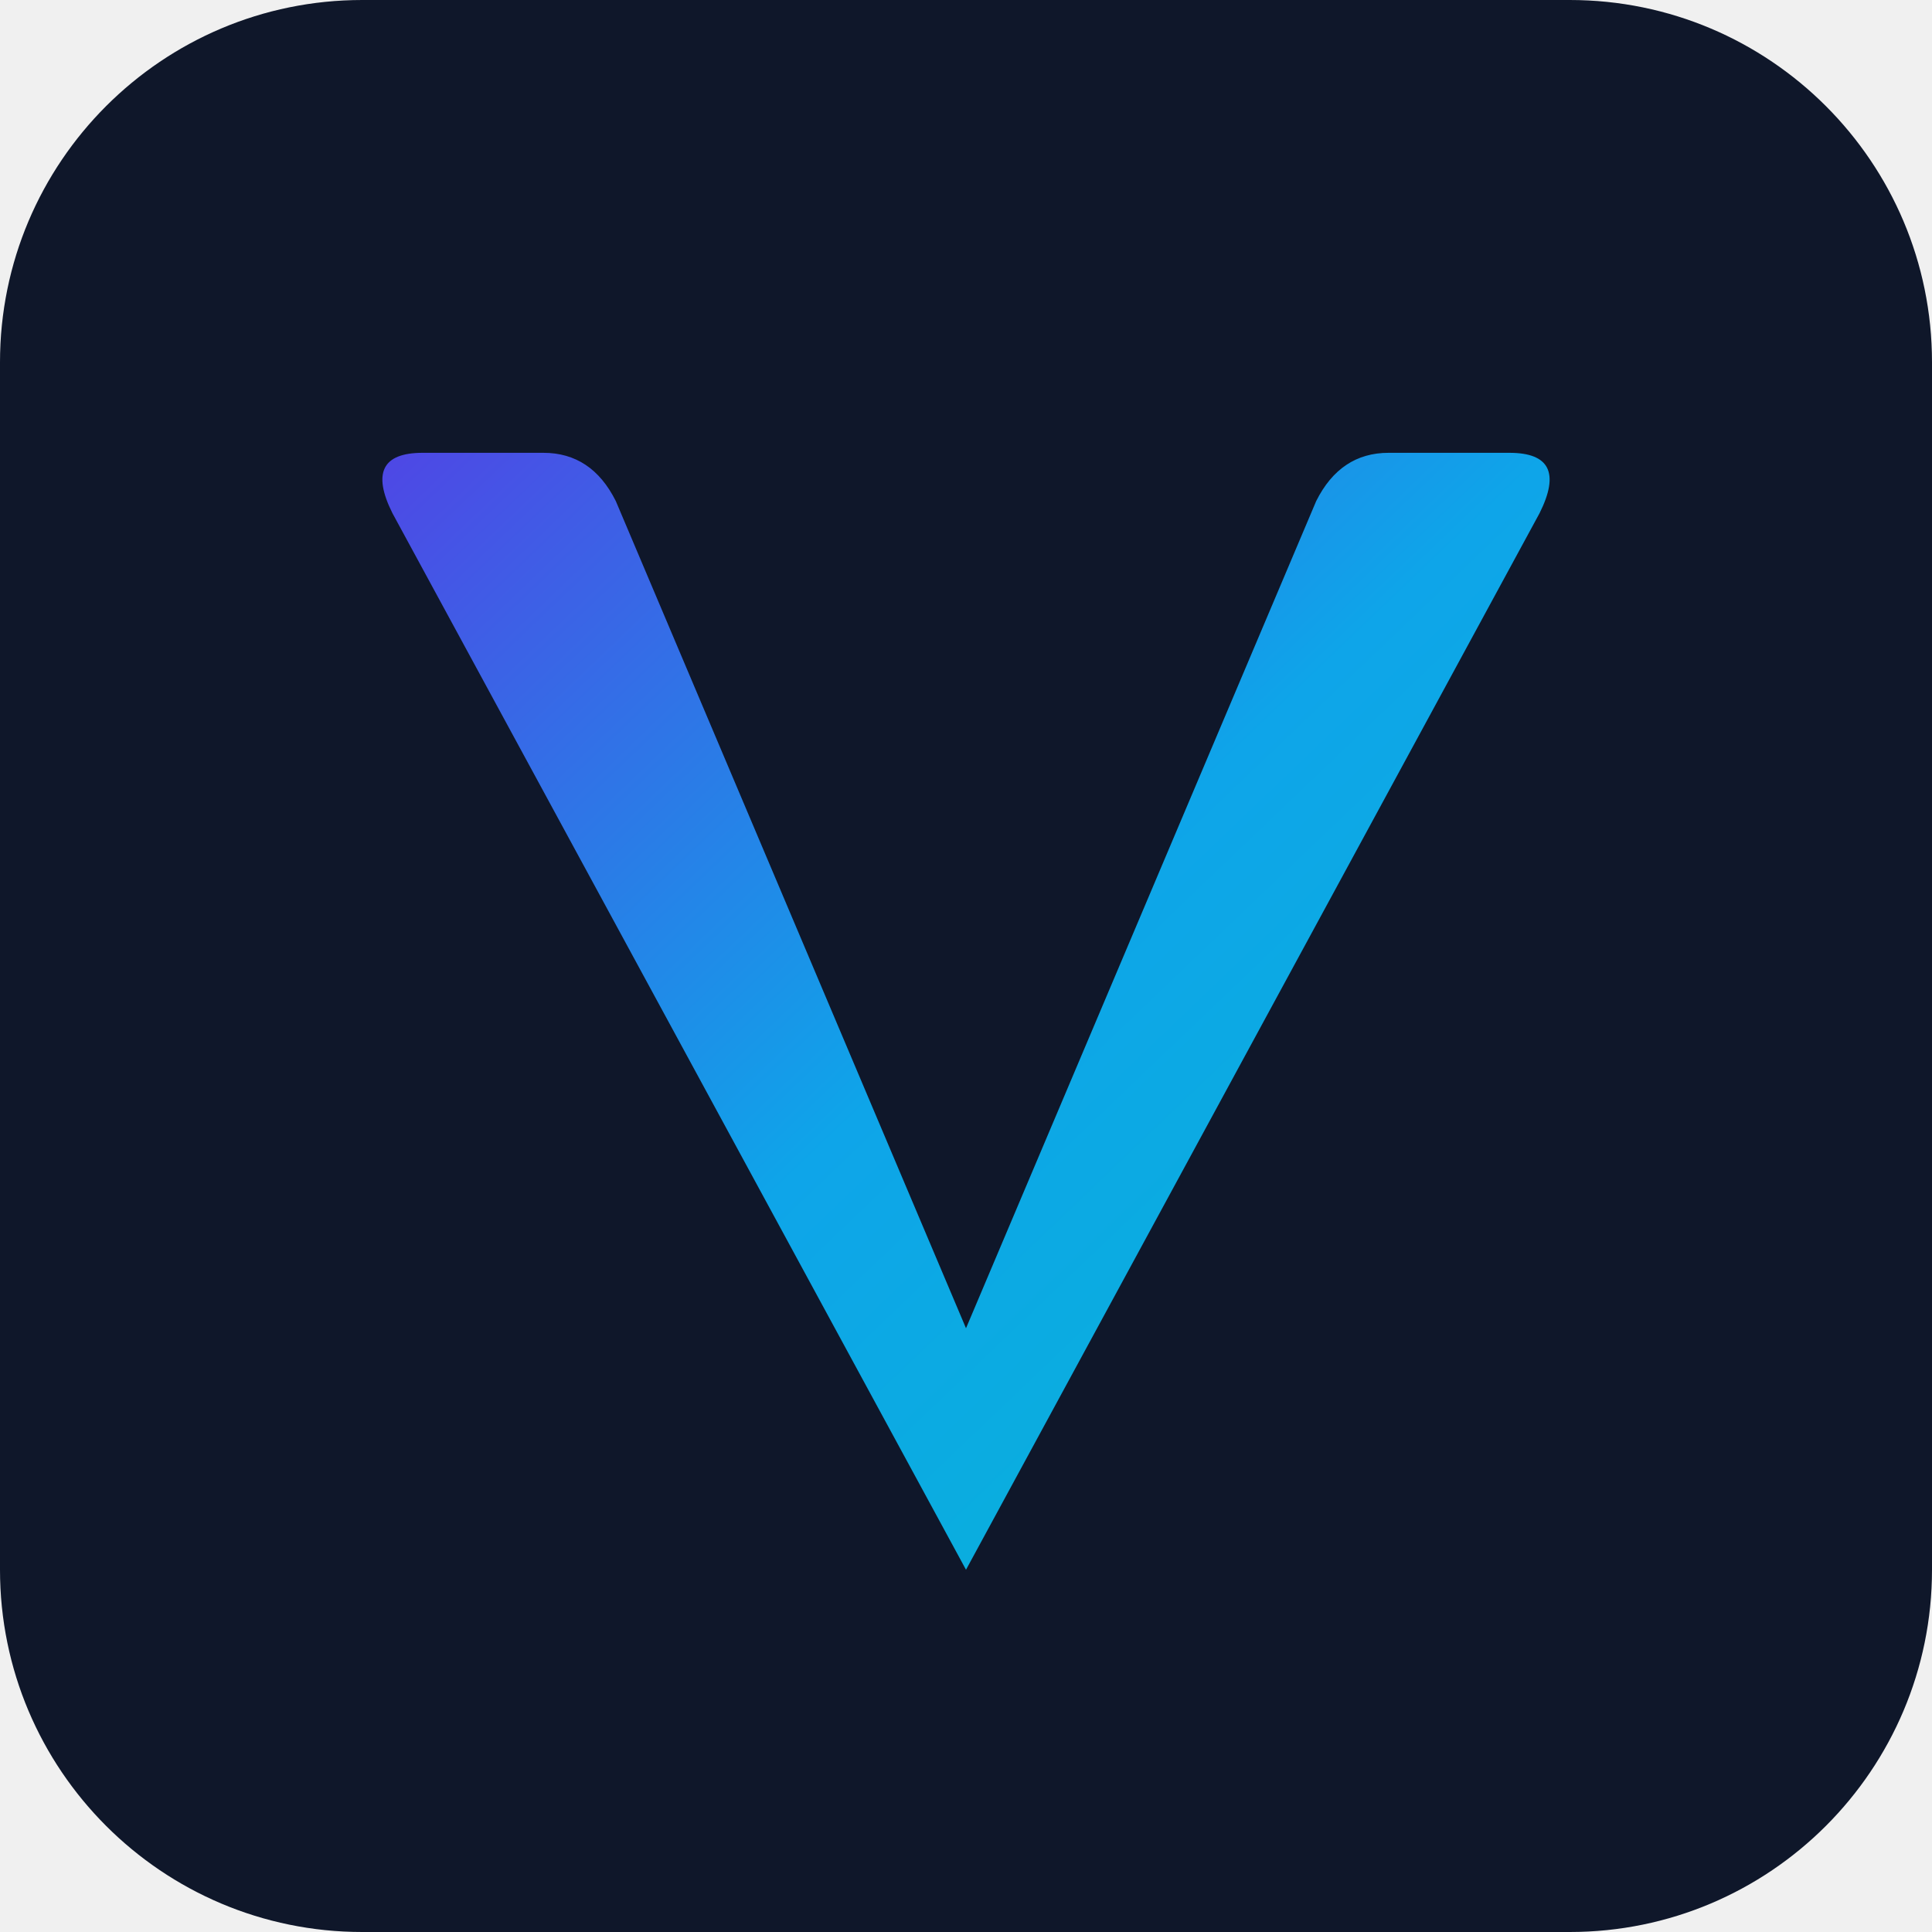
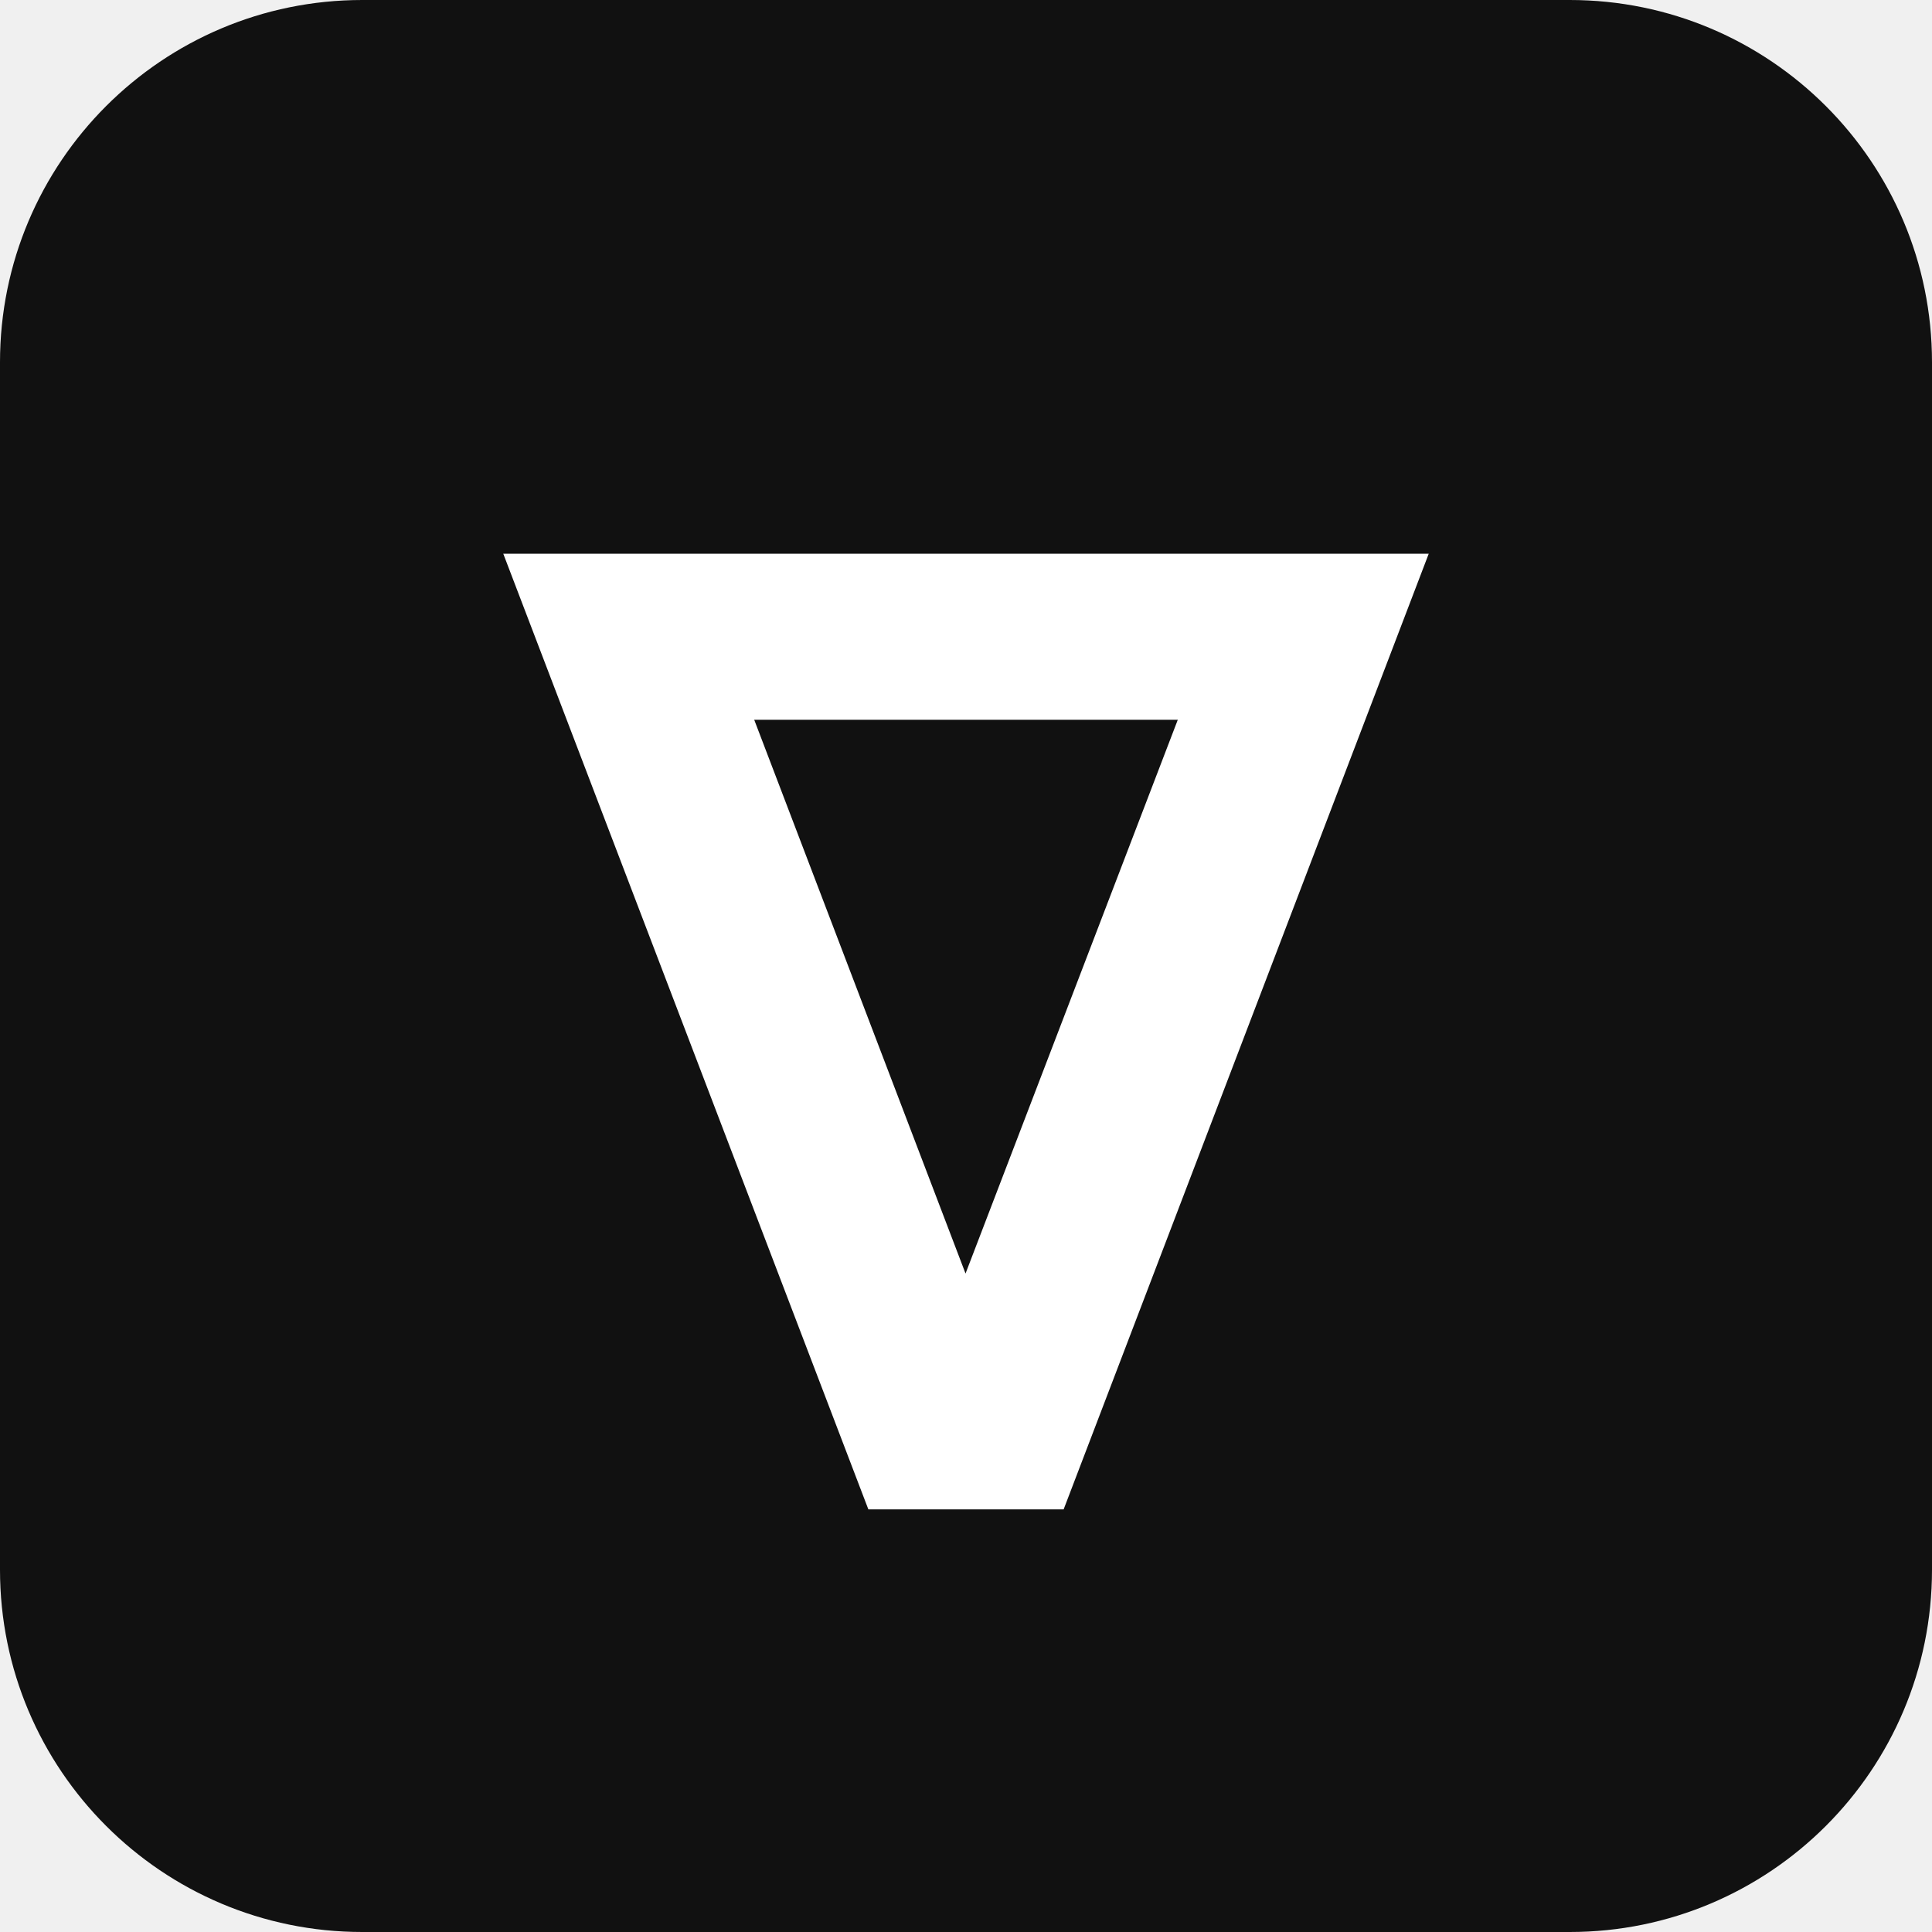
<svg xmlns="http://www.w3.org/2000/svg" width="32" height="32" viewBox="0 0 32 32">
-   <defs>
-     <linearGradient id="fg" x1="0%" y1="0%" x2="100%" y2="100%">
-       <stop offset="0%" stop-color="#4F46E5" />
-       <stop offset="50%" stop-color="#0EA5E9" />
-       <stop offset="100%" stop-color="#06B6D4" />
-     </linearGradient>
-   </defs>
-   <rect width="32" height="32" rx="6" fill="#0F172A" />
-   <path d="M 16 26 L 6.5 8.5 Q 6 7.5, 7 7.5 L 9 7.5 Q 9.8 7.5, 10.2 8.3 L 16 22 L 21.8 8.3 Q 22.2 7.5, 23 7.5 L 25 7.5 Q 26 7.5, 25.5 8.5 Z" fill="url(#fg)" />
+   <rect width="32" height="32" rx="6" fill="#111111" />
+   <text x="16" y="25" text-anchor="middle" font-family="system-ui, sans-serif" font-size="22" font-weight="700" fill="white">∇</text>
</svg>
